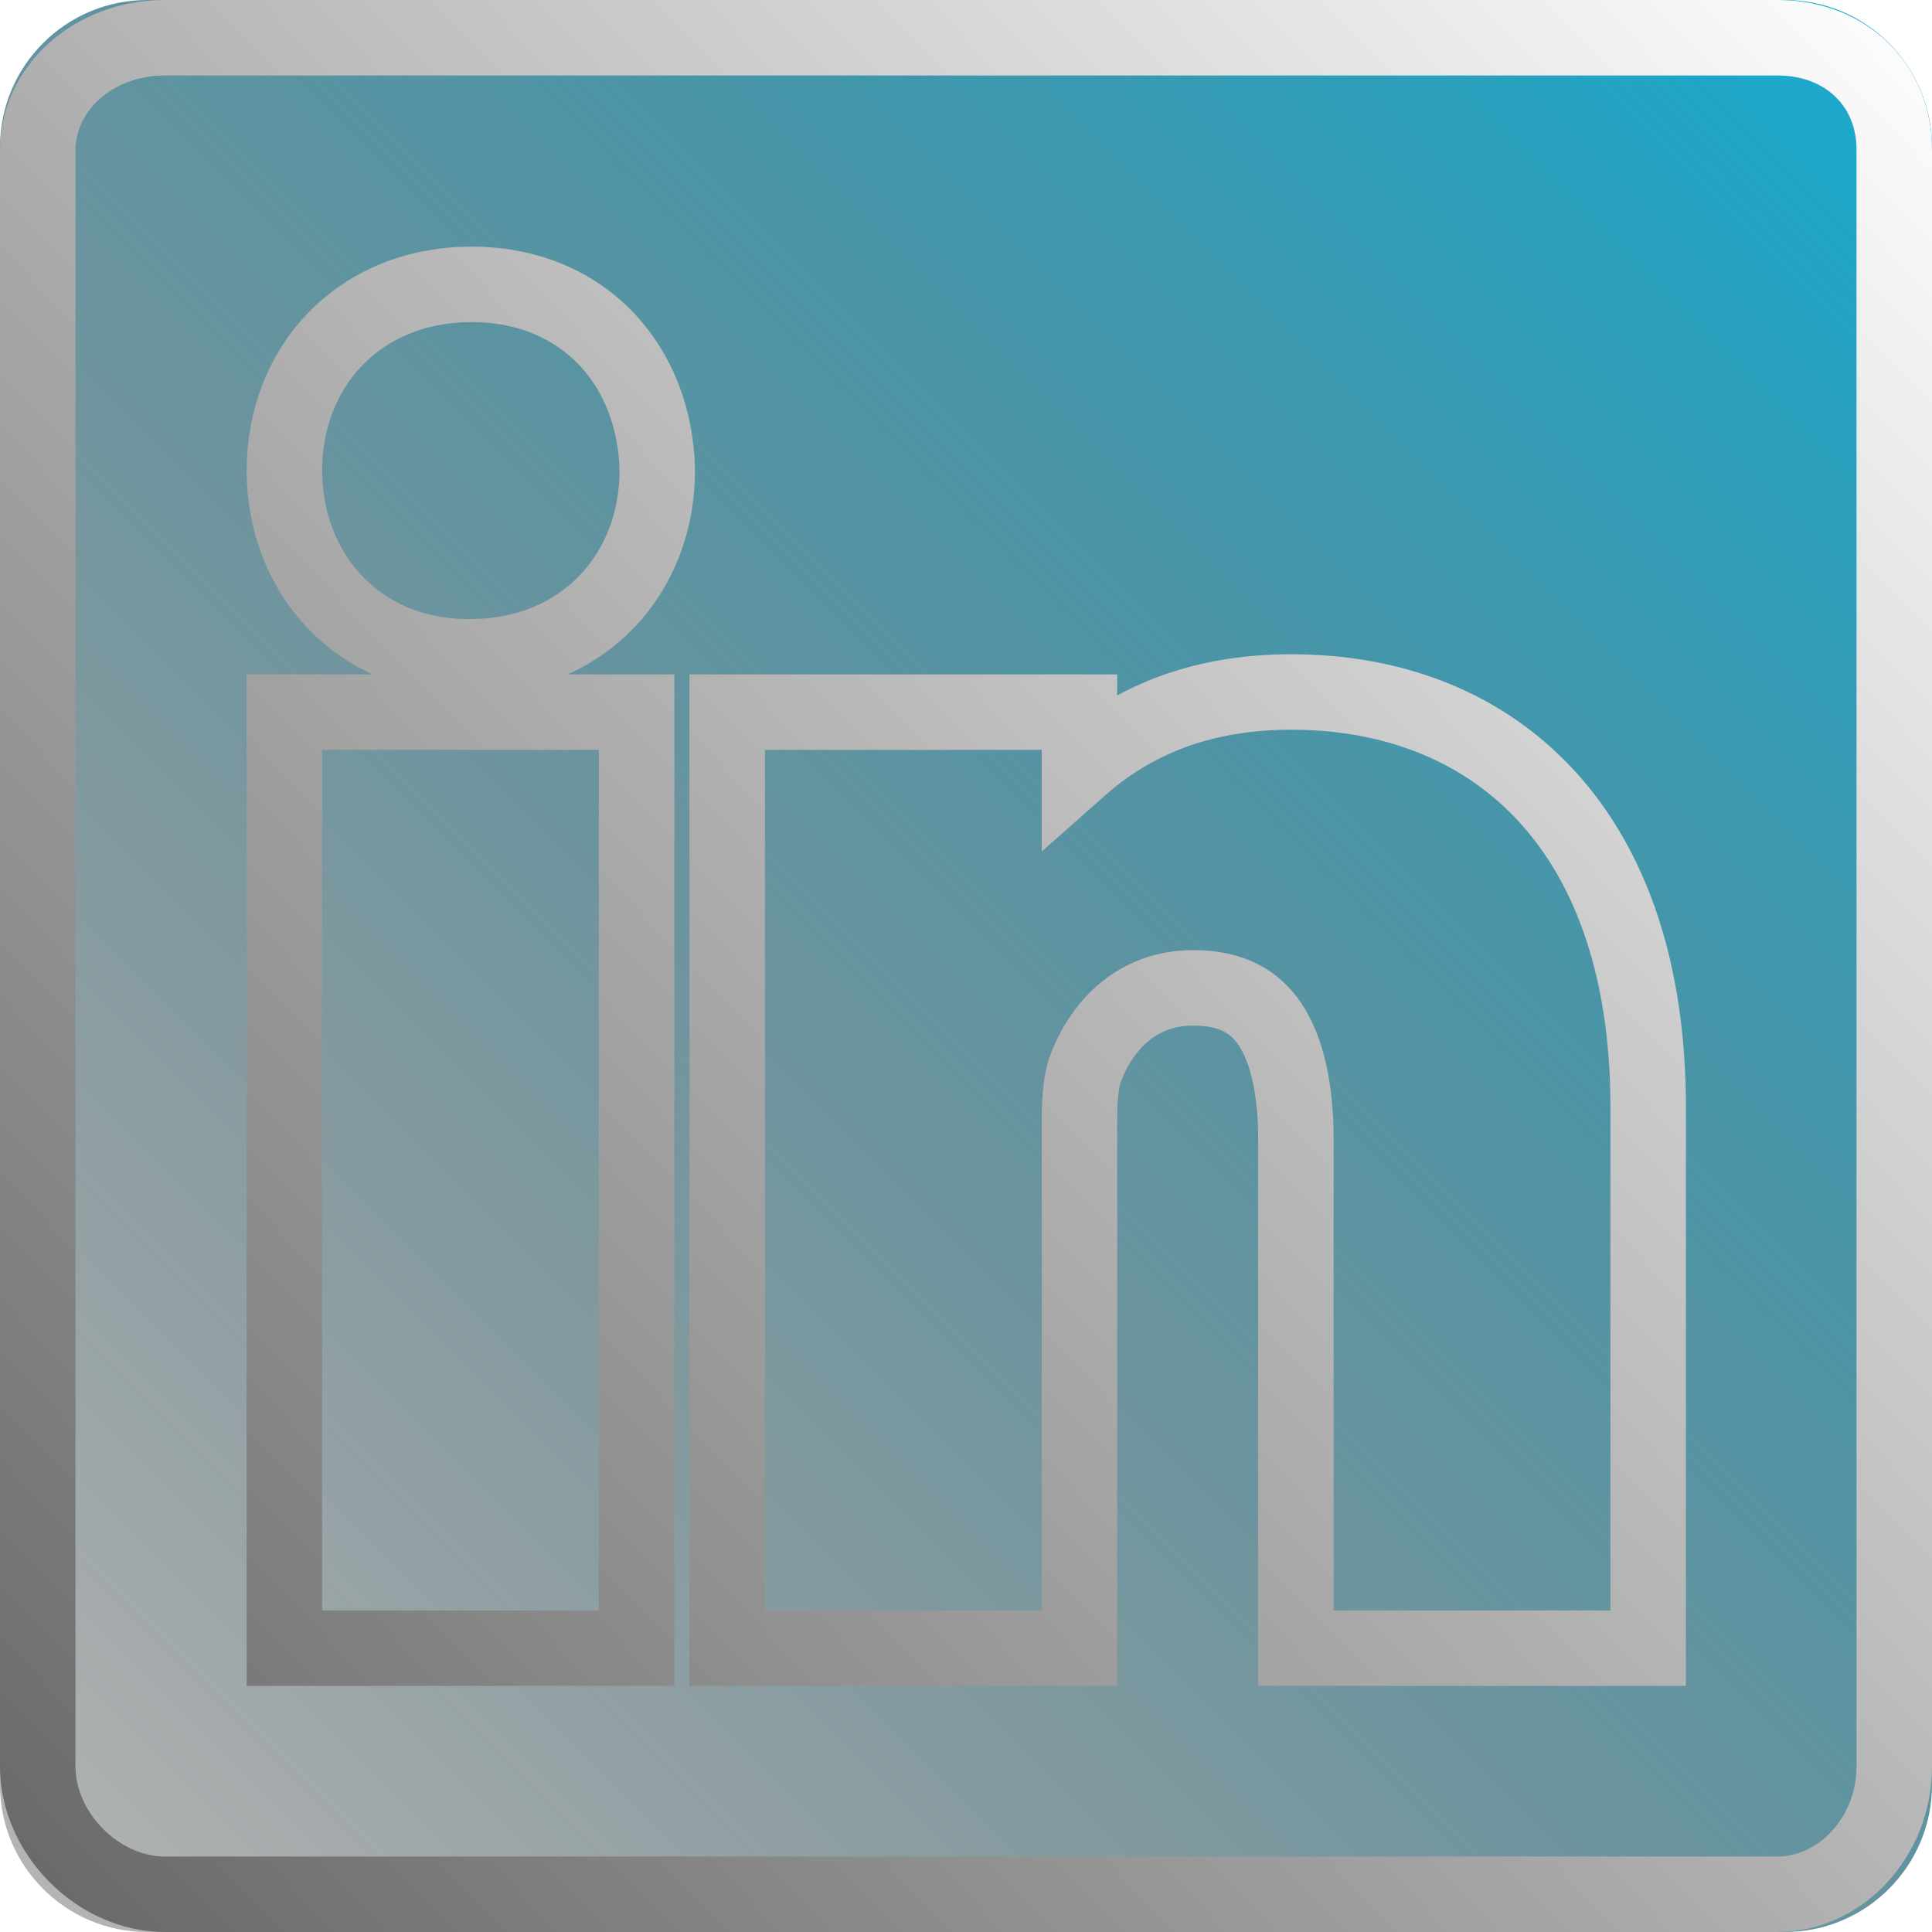
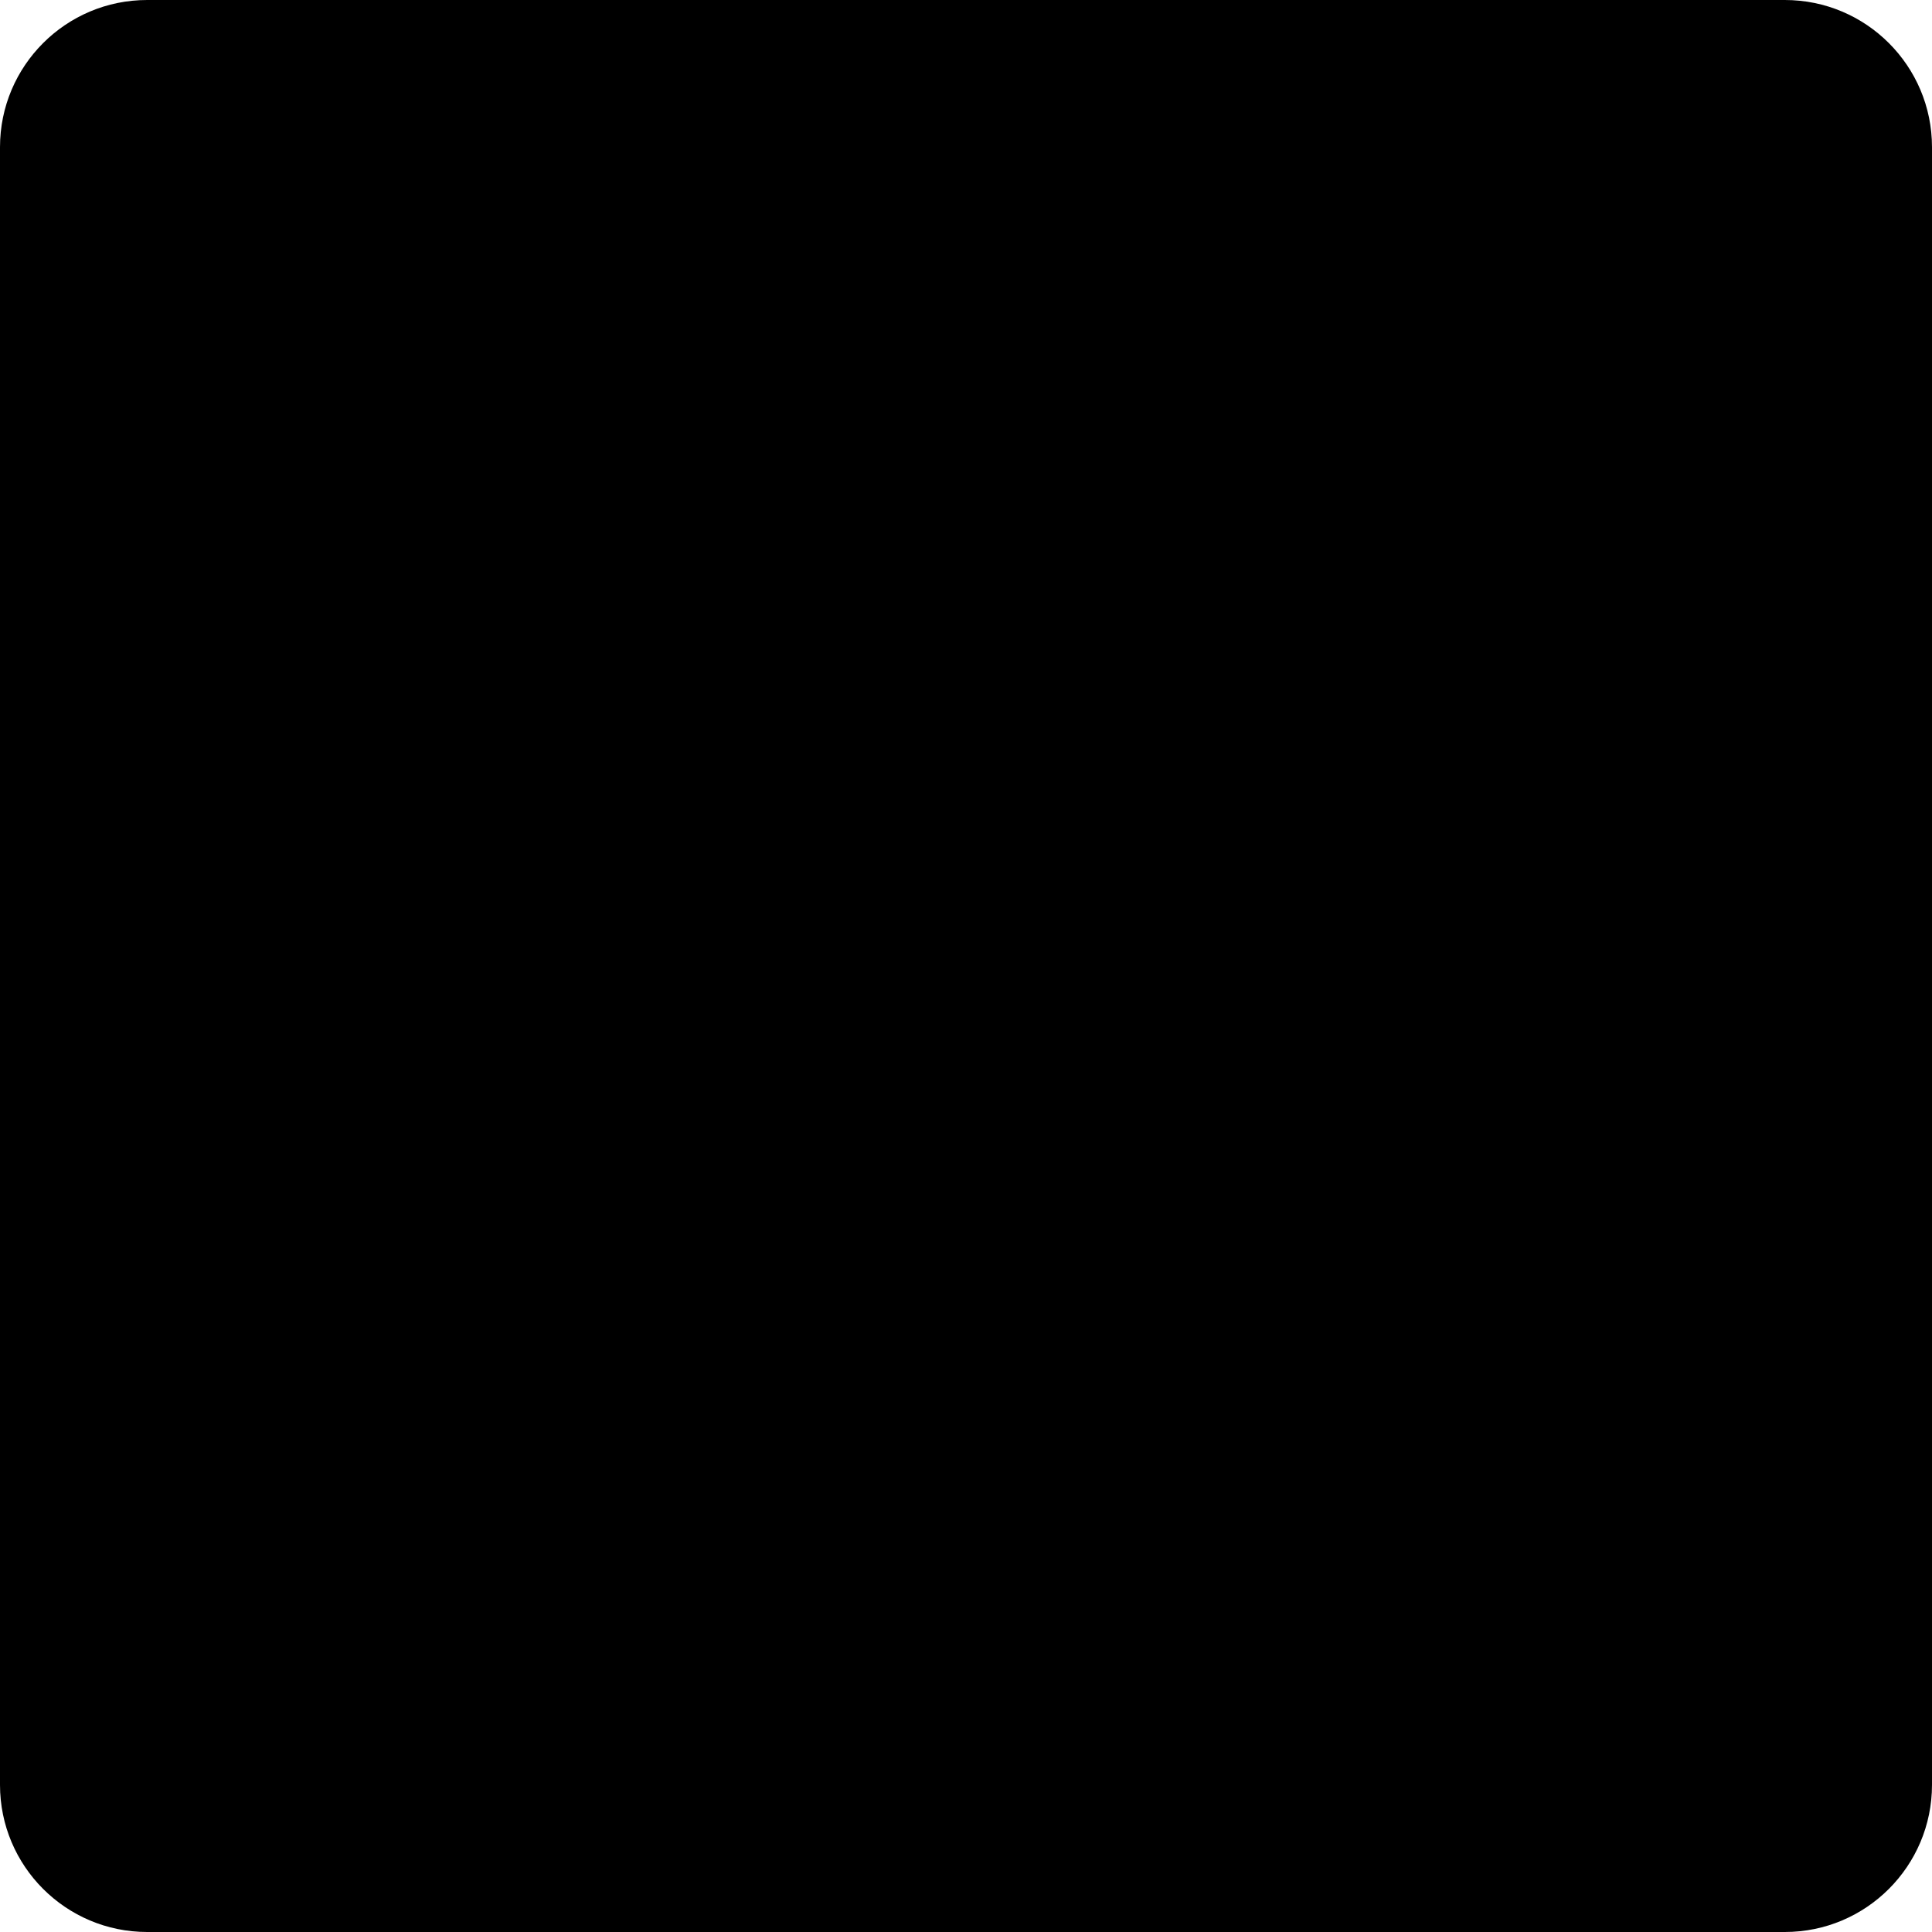
<svg xmlns="http://www.w3.org/2000/svg" viewBox="0 0 512 512" fill="none">
  <rect width="512" height="512" rx="39" fill="url(#paint0_linearLinkedin)" />
-   <path d="M501.999 39.815L501.999 39.845V39.874V468.126C501.999 486.606 487.981 502 470.925 502H43.748C25.981 502 10 485.862 10 468.126V39.874C10 23.451 24.723 10 43.748 10H471.051C489.243 10 502.101 22.669 501.999 39.815ZM158.708 436.777H168.708V426.777V198.72V188.72H158.708H85.36H75.36V198.72V426.777V436.777H85.36H158.708ZM174.183 124.702L174.183 124.582L174.18 124.463C173.867 111.148 169.313 98.807 160.602 89.712C151.813 80.535 139.449 75.36 124.971 75.36C110.507 75.36 97.958 80.554 89.025 89.681C80.129 98.77 75.371 111.194 75.371 124.697C75.371 151.586 94.553 174.046 124.046 174.046H124.571C139.271 174.046 151.84 168.723 160.72 159.517C169.541 150.372 174.176 137.966 174.183 124.702ZM426.776 436.777H436.776L436.776 426.778L436.788 293.544V293.543C436.788 257.617 427.21 229.885 409.927 211.044C392.567 192.12 368.543 183.383 342.217 183.383C320.752 183.383 304.854 189.491 292.797 198.073C290.386 199.789 288.148 201.591 286.068 203.437V198.72V188.72H276.068H202.72H192.72V198.72V426.777V436.777H202.72H276.068H286.068V426.777V296.88C286.068 290.357 286.655 285.549 287.836 282.715L287.864 282.647L287.892 282.578C292.302 271.537 301.422 261.794 316.217 261.794C326.502 261.794 332.549 265.517 336.494 271.342C340.873 277.807 343.428 288.052 343.428 302.08V426.777V436.777H353.428H426.776Z" stroke="url(#paint1_linearLinkedin)" stroke-width="20" />
+   <path d="M501.999 39.815L501.999 39.845V39.874V468.126C501.999 486.606 487.981 502 470.925 502H43.748C25.981 502 10 485.862 10 468.126V39.874C10 23.451 24.723 10 43.748 10H471.051C489.243 10 502.101 22.669 501.999 39.815ZM158.708 436.777H168.708V426.777V198.72V188.72H158.708H85.36H75.36V198.72V426.777V436.777H85.36H158.708ZM174.183 124.702L174.183 124.582L174.18 124.463C173.867 111.148 169.313 98.807 160.602 89.712C151.813 80.535 139.449 75.36 124.971 75.36C110.507 75.36 97.958 80.554 89.025 89.681C80.129 98.77 75.371 111.194 75.371 124.697C75.371 151.586 94.553 174.046 124.046 174.046H124.571C139.271 174.046 151.84 168.723 160.72 159.517C169.541 150.372 174.176 137.966 174.183 124.702ZM426.776 436.777H436.776L436.776 426.778L436.788 293.544V293.543C436.788 257.617 427.21 229.885 409.927 211.044C392.567 192.12 368.543 183.383 342.217 183.383C320.752 183.383 304.854 189.491 292.797 198.073C290.386 199.789 288.148 201.591 286.068 203.437V198.72V188.72H276.068H202.72H192.72V198.72V426.777V436.777H202.72H276.068H286.068V426.777V296.88C286.068 290.357 286.655 285.549 287.836 282.715L287.864 282.647L287.892 282.578C292.302 271.537 301.422 261.794 316.217 261.794C326.502 261.794 332.549 265.517 336.494 271.342C340.873 277.807 343.428 288.052 343.428 302.08V426.777V436.777H353.428H426.776Z" stroke="url(#paint1_linearLinkedin)" strokeWidth="20" />
  <defs>
    <linearGradient id="paint0_linearLinkedin" x1="512" y1="2.55108e-05" x2="-5.00679e-06" y2="512" gradientUnits="userSpaceOnUse">
-       <stop stop-color="#15AED4" />
-       <stop offset="1" stop-opacity="0.28" />
+       <stop stopColor="#15AED4" />
+       <stop offset="1" stopOpacity="0.28" />
    </linearGradient>
    <linearGradient id="paint1_linearLinkedin" x1="512" y1="0" x2="-9.895" y2="501.707" gradientUnits="userSpaceOnUse">
-       <stop stop-color="white" />
-       <stop offset="1" stop-color="#666666" />
+       <stop stopColor="white" />
+       <stop offset="1" stopColor="#666666" />
    </linearGradient>
  </defs>
</svg>
